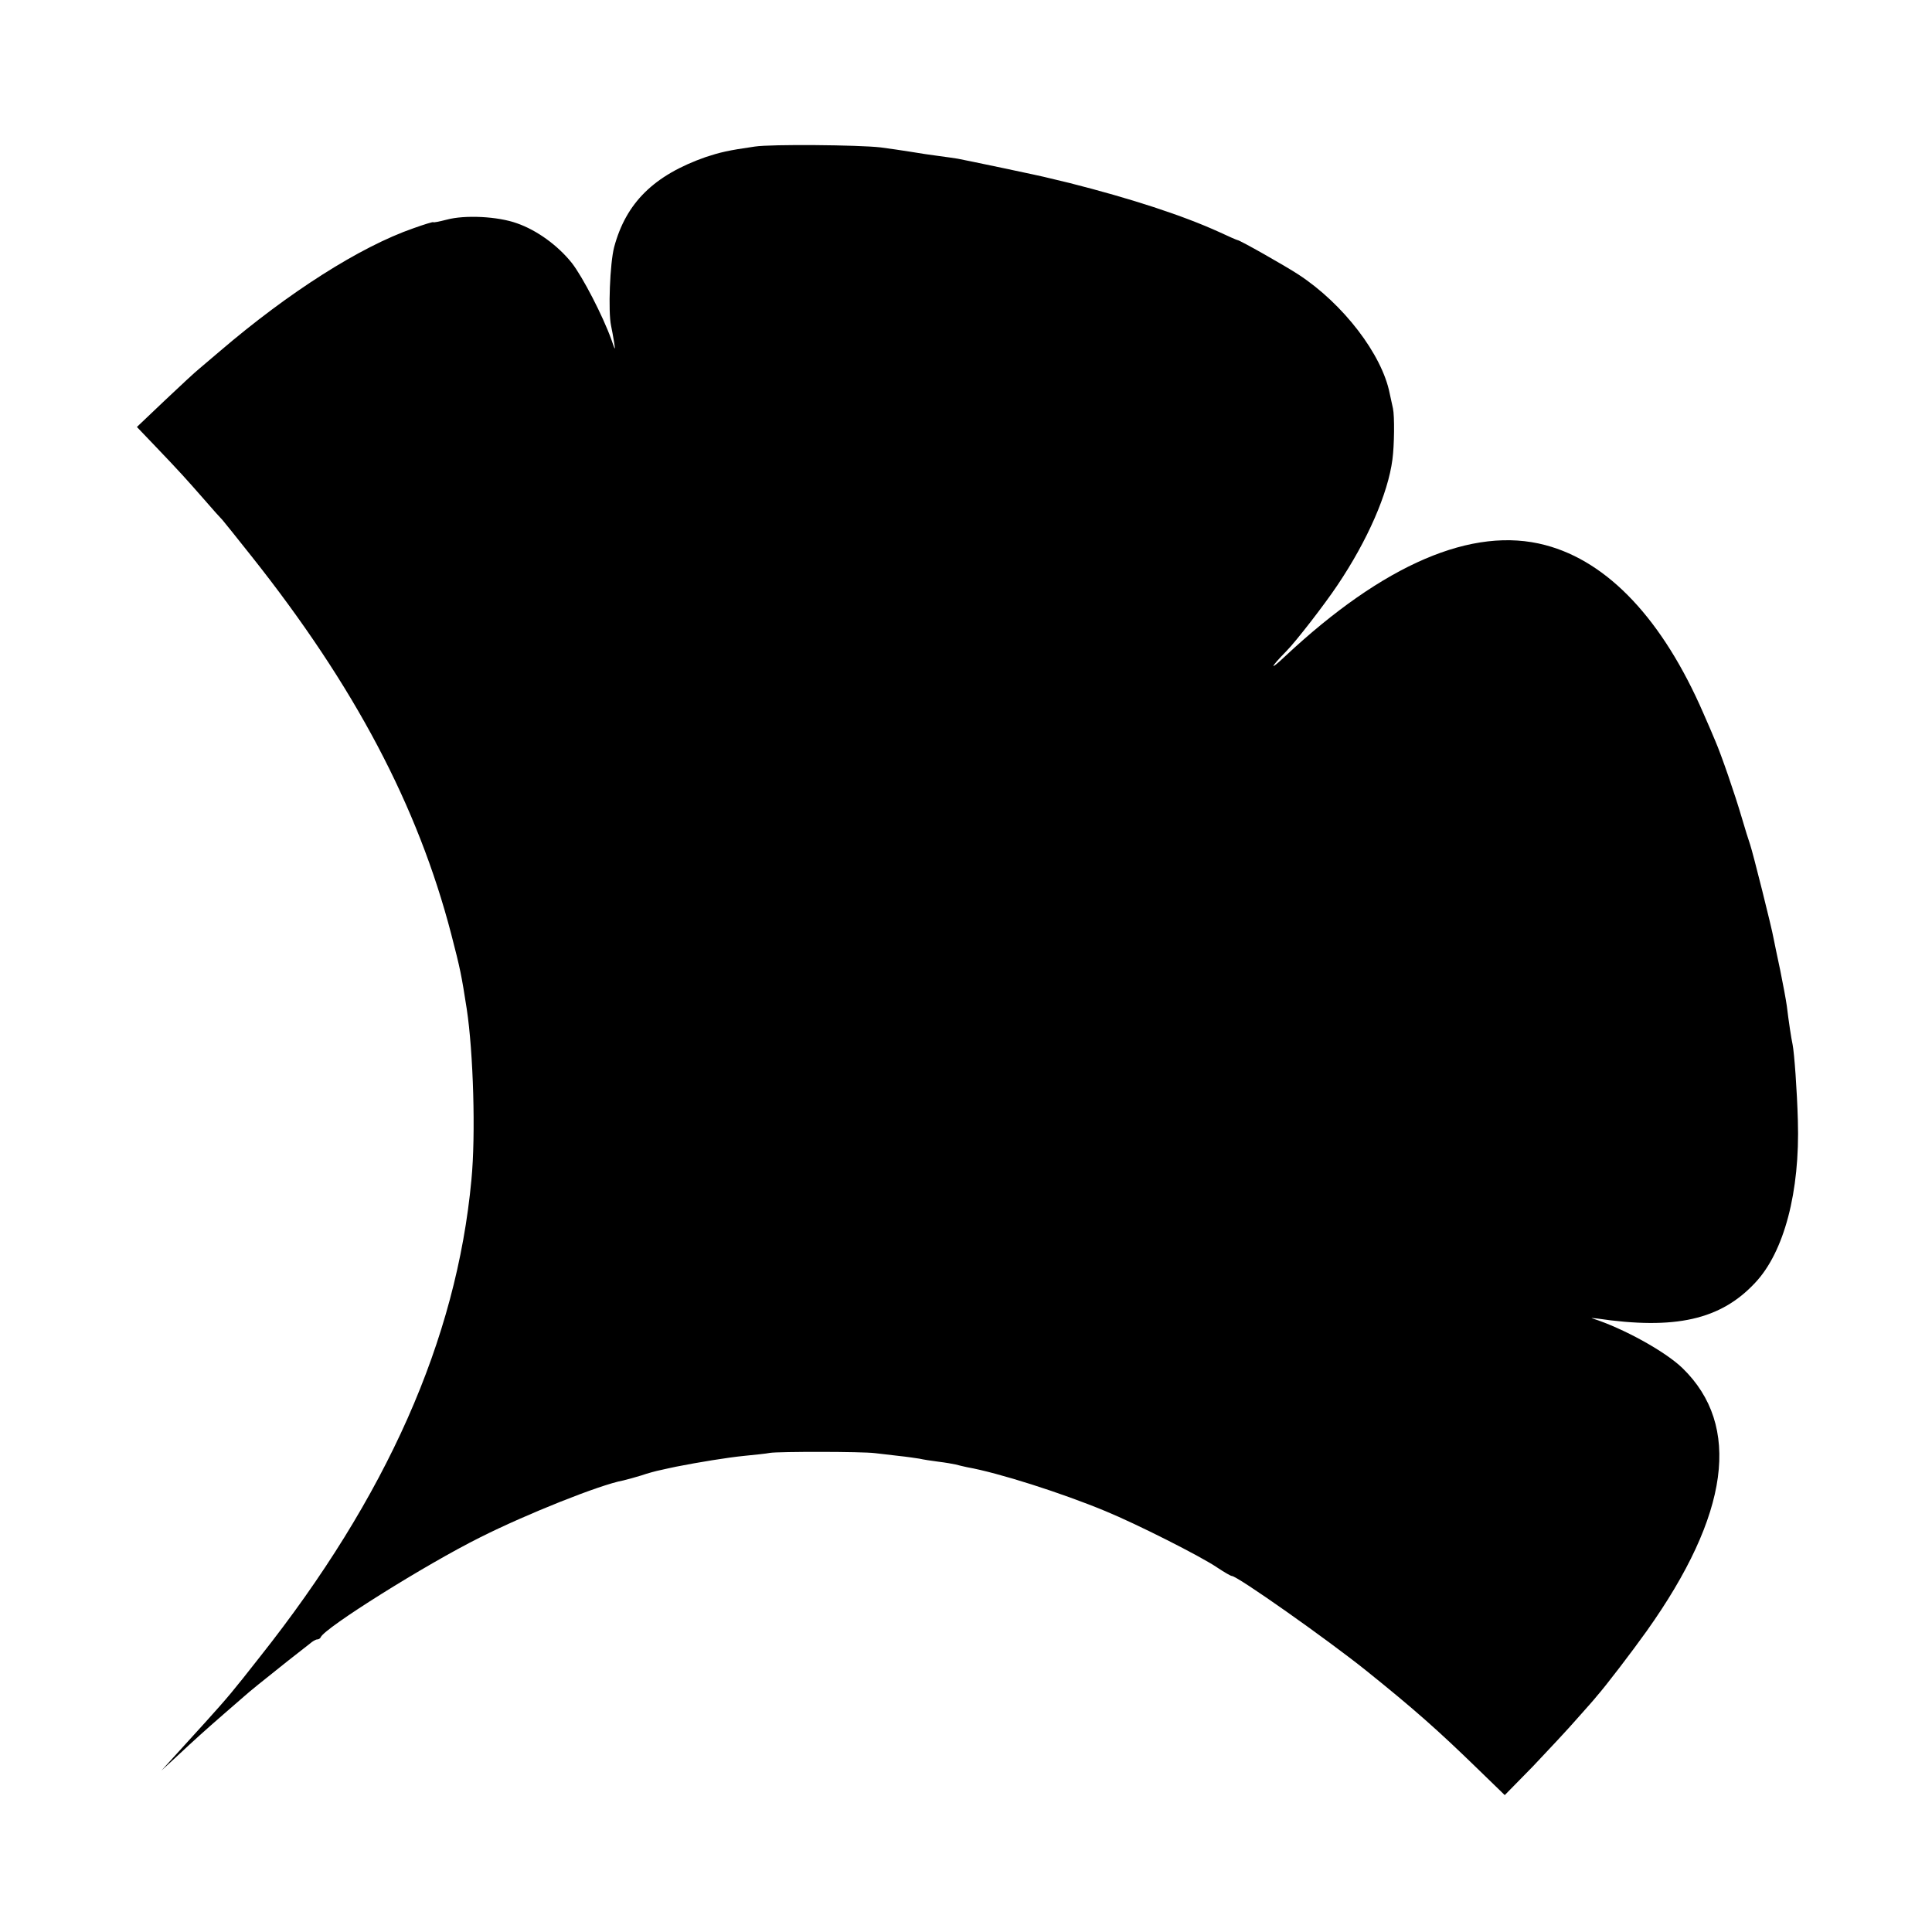
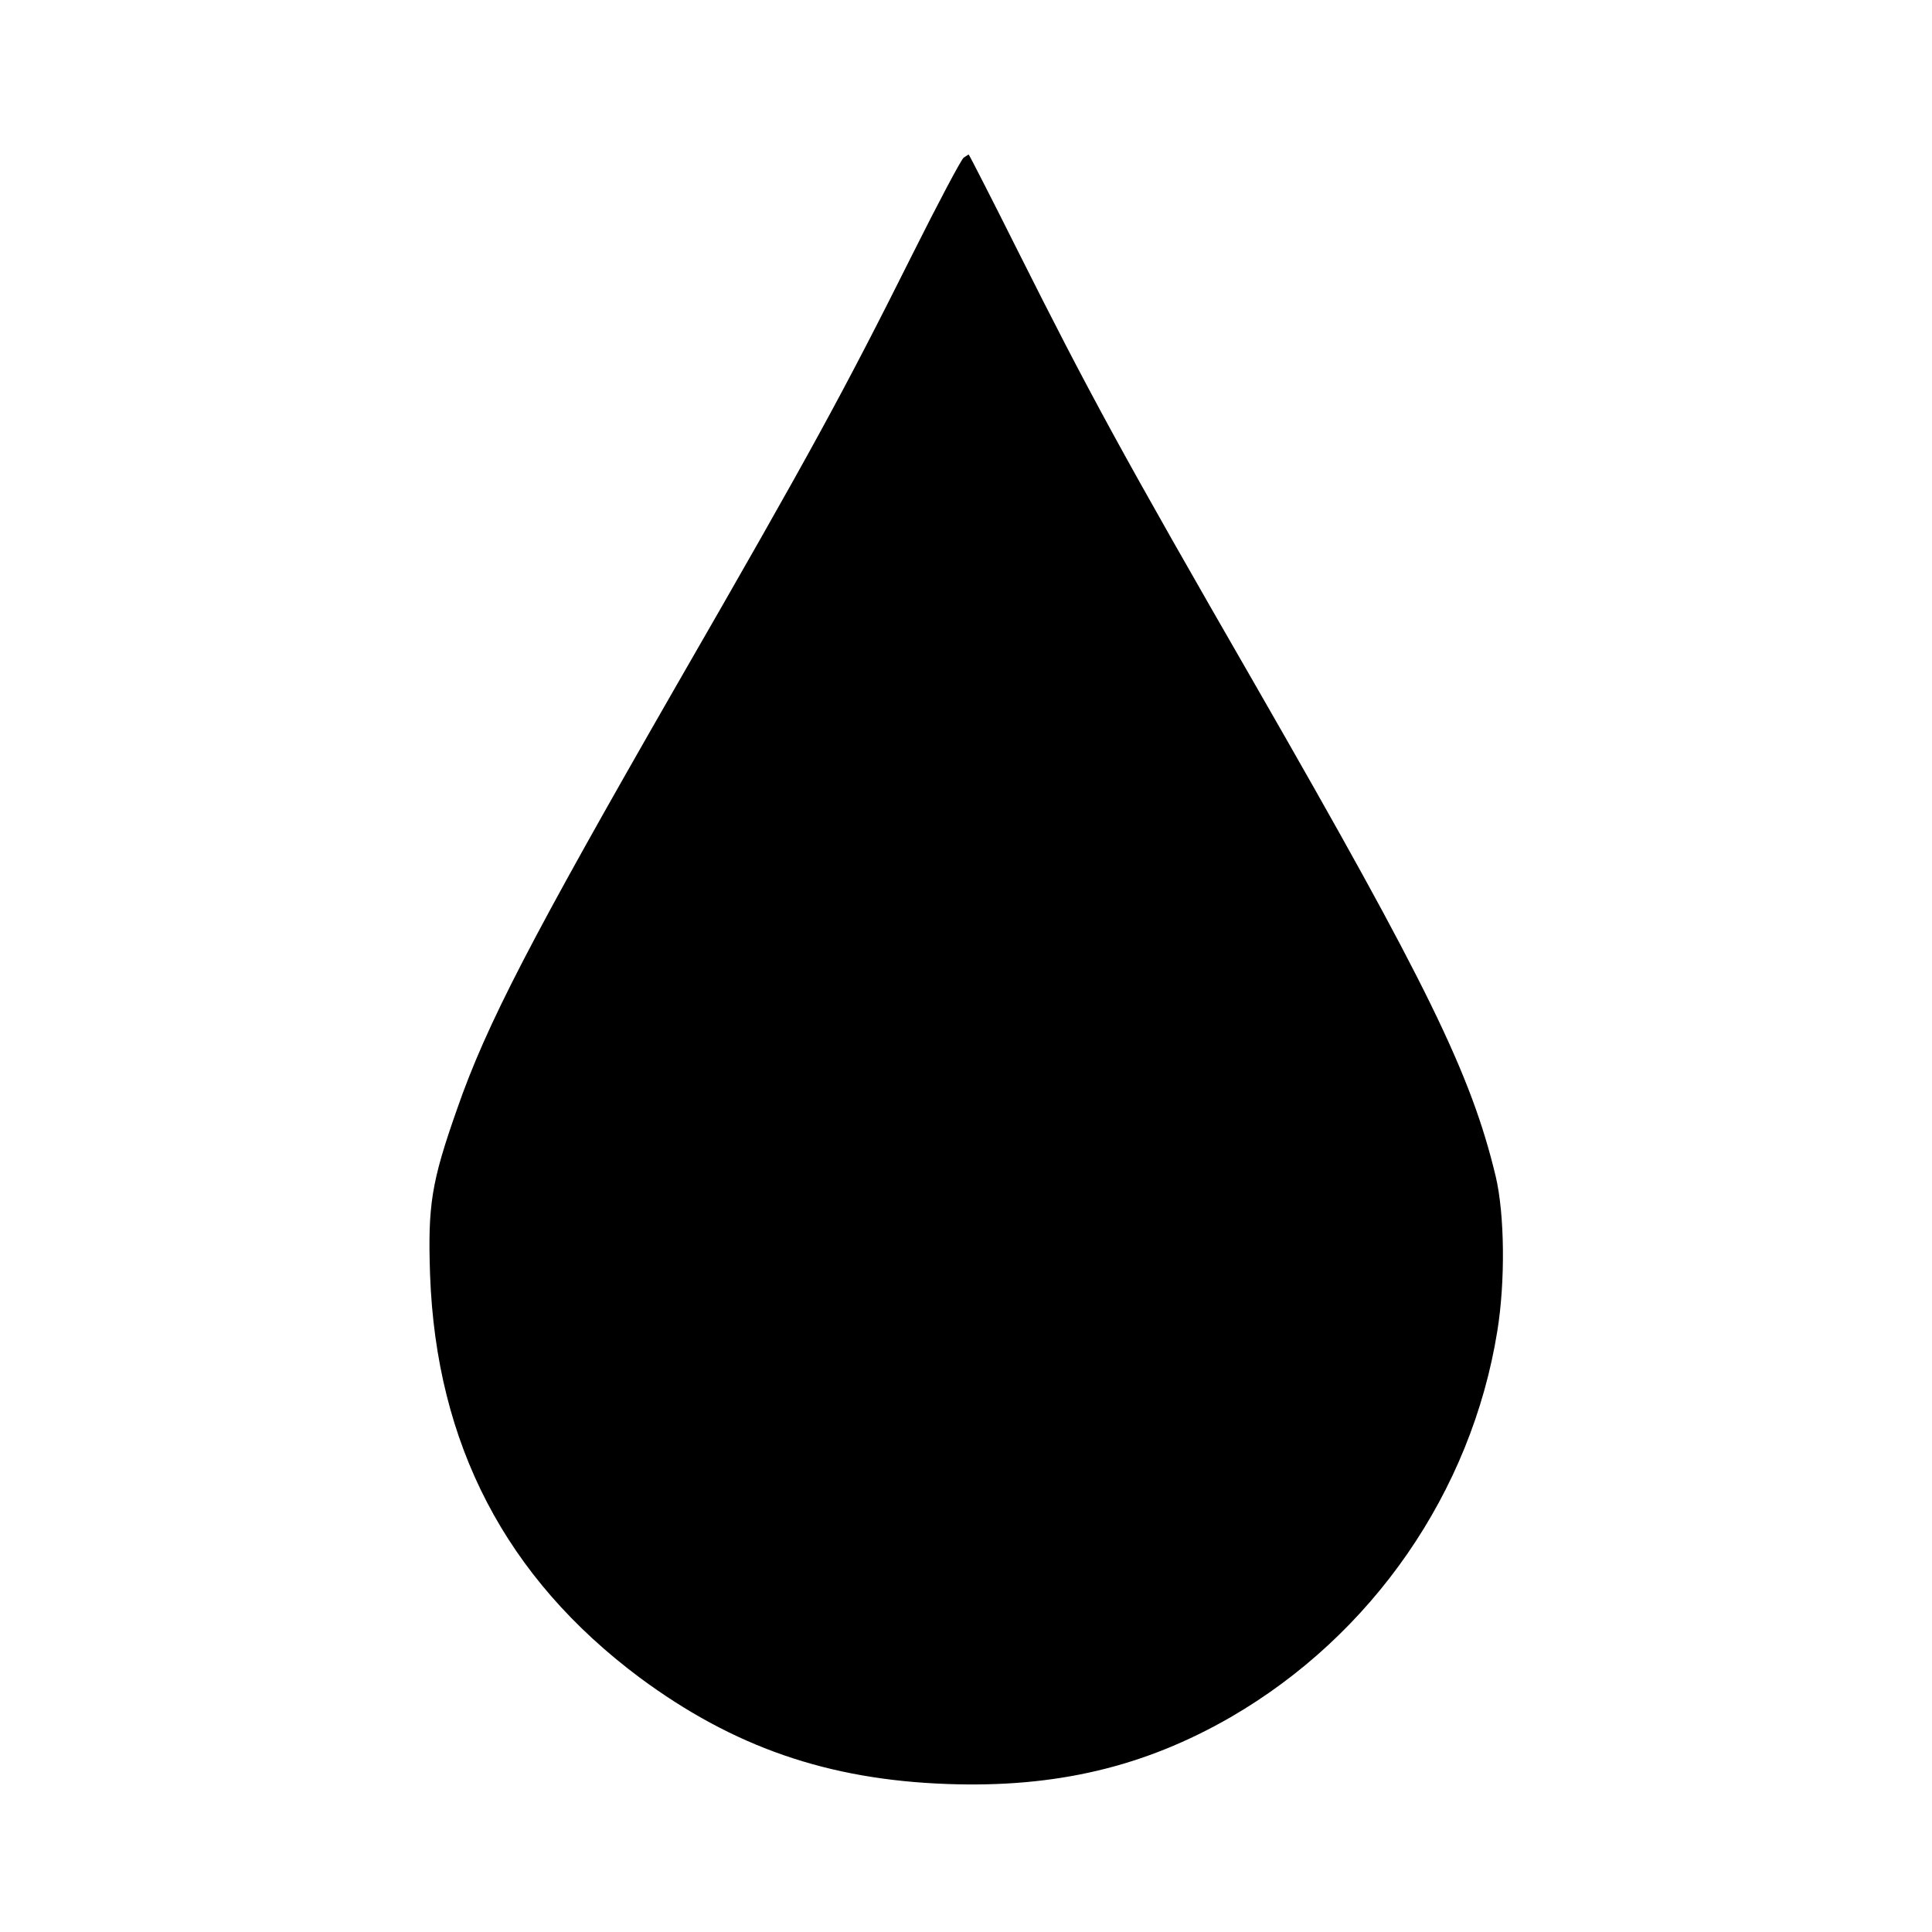
- <svg xmlns="http://www.w3.org/2000/svg" version="1.0" width="700pt" height="700pt" viewBox="0 0 700 700" preserveAspectRatio="xMidYMid meet">
-   <g transform="translate(0,700) scale(0.1,-0.1)" fill="#000000" stroke="none">
-     <path d="M2735 6469 c-98 -14 -126 -21 -178 -38 -188 -66 -289 -166 -332 -327 -15 -58 -22 -232 -11 -284 3 -14 8 -41 11 -60 5 -32 4 -31 -10 10 -31 86 -104 227 -143 277 -51 64 -127 119 -199 144 -69 25 -189 31 -255 13 -27 -7 -48 -11 -48 -9 0 2 -33 -8 -72 -22 -193 -67 -452 -232 -702 -446 -27 -23 -60 -51 -73 -62 -14 -11 -70 -63 -126 -116 l-101 -96 66 -69 c90 -94 114 -121 178 -194 30 -35 60 -68 66 -74 5 -6 53 -65 105 -131 374 -471 603 -905 724 -1370 33 -127 37 -148 56 -270 24 -157 33 -457 17 -620 -54 -579 -307 -1149 -767 -1729 -98 -125 -114 -144 -196 -235 -54 -59 -60 -66 -120 -132 l-40 -44 50 46 c76 71 104 96 175 158 36 31 70 61 76 66 14 13 72 60 154 125 36 28 73 57 83 65 9 8 21 15 26 15 5 0 11 3 13 8 14 34 381 264 578 362 167 84 435 191 518 206 13 3 42 11 65 18 23 8 56 17 72 20 17 4 41 9 55 12 81 16 185 33 245 39 39 4 81 8 95 11 32 5 334 5 380 -1 19 -2 58 -7 86 -10 29 -3 62 -8 75 -10 13 -3 44 -8 69 -11 25 -3 53 -8 62 -10 10 -3 29 -7 42 -10 113 -20 342 -93 501 -159 112 -46 346 -164 406 -205 24 -16 48 -30 52 -30 20 0 346 -230 487 -343 173 -139 259 -215 403 -355 l99 -96 102 104 c55 58 128 136 161 174 33 37 65 73 70 80 32 36 129 163 181 236 301 423 344 745 130 953 -63 61 -216 145 -326 180 -8 2 -1 2 15 0 284 -42 449 -5 574 129 105 111 163 330 155 588 -3 110 -13 245 -19 275 -5 23 -14 82 -21 140 -3 22 -14 81 -24 130 -11 50 -21 101 -24 115 -6 36 -75 311 -85 340 -5 14 -19 59 -31 100 -24 82 -74 227 -95 275 -7 17 -26 62 -43 100 -147 339 -345 550 -573 610 -263 70 -586 -69 -944 -404 -57 -54 -54 -41 5 19 35 35 140 171 186 240 109 162 183 332 199 455 7 51 8 158 2 185 -2 8 -7 33 -12 55 -28 141 -168 324 -330 430 -47 31 -213 125 -221 125 -2 0 -32 13 -66 29 -134 61 -322 122 -543 178 -33 8 -67 16 -75 18 -25 7 -303 65 -330 70 -14 2 -45 7 -70 10 -25 3 -70 10 -100 15 -30 5 -80 12 -110 16 -79 9 -396 12 -455 3z" />
+ <svg xmlns="http://www.w3.org/2000/svg" version="1.0" width="500pt" height="500pt" viewBox="0 0 500 500" preserveAspectRatio="xMidYMid meet">
+   <g transform="translate(0,500) scale(0.1,-0.1)" fill="#000000" stroke="none">
+     <path d="M2494 4592 c-6 -4 -65 -115 -131 -247 -180 -360 -265 -516 -613 -1120 -375 -653 -491 -876 -567 -1095 -67 -190 -76 -249 -70 -429 16 -439 196 -784 543 -1043 242 -179 486 -264 796 -275 280 -10 509 44 733 173 366 212 623 582 690 999 21 129 19 302 -4 400 -64 267 -178 499 -621 1270 -349 606 -432 759 -617 1128 -68 136 -125 247 -126 247 -1 0 -7 -4 -13 -8z" />
  </g>
</svg>
